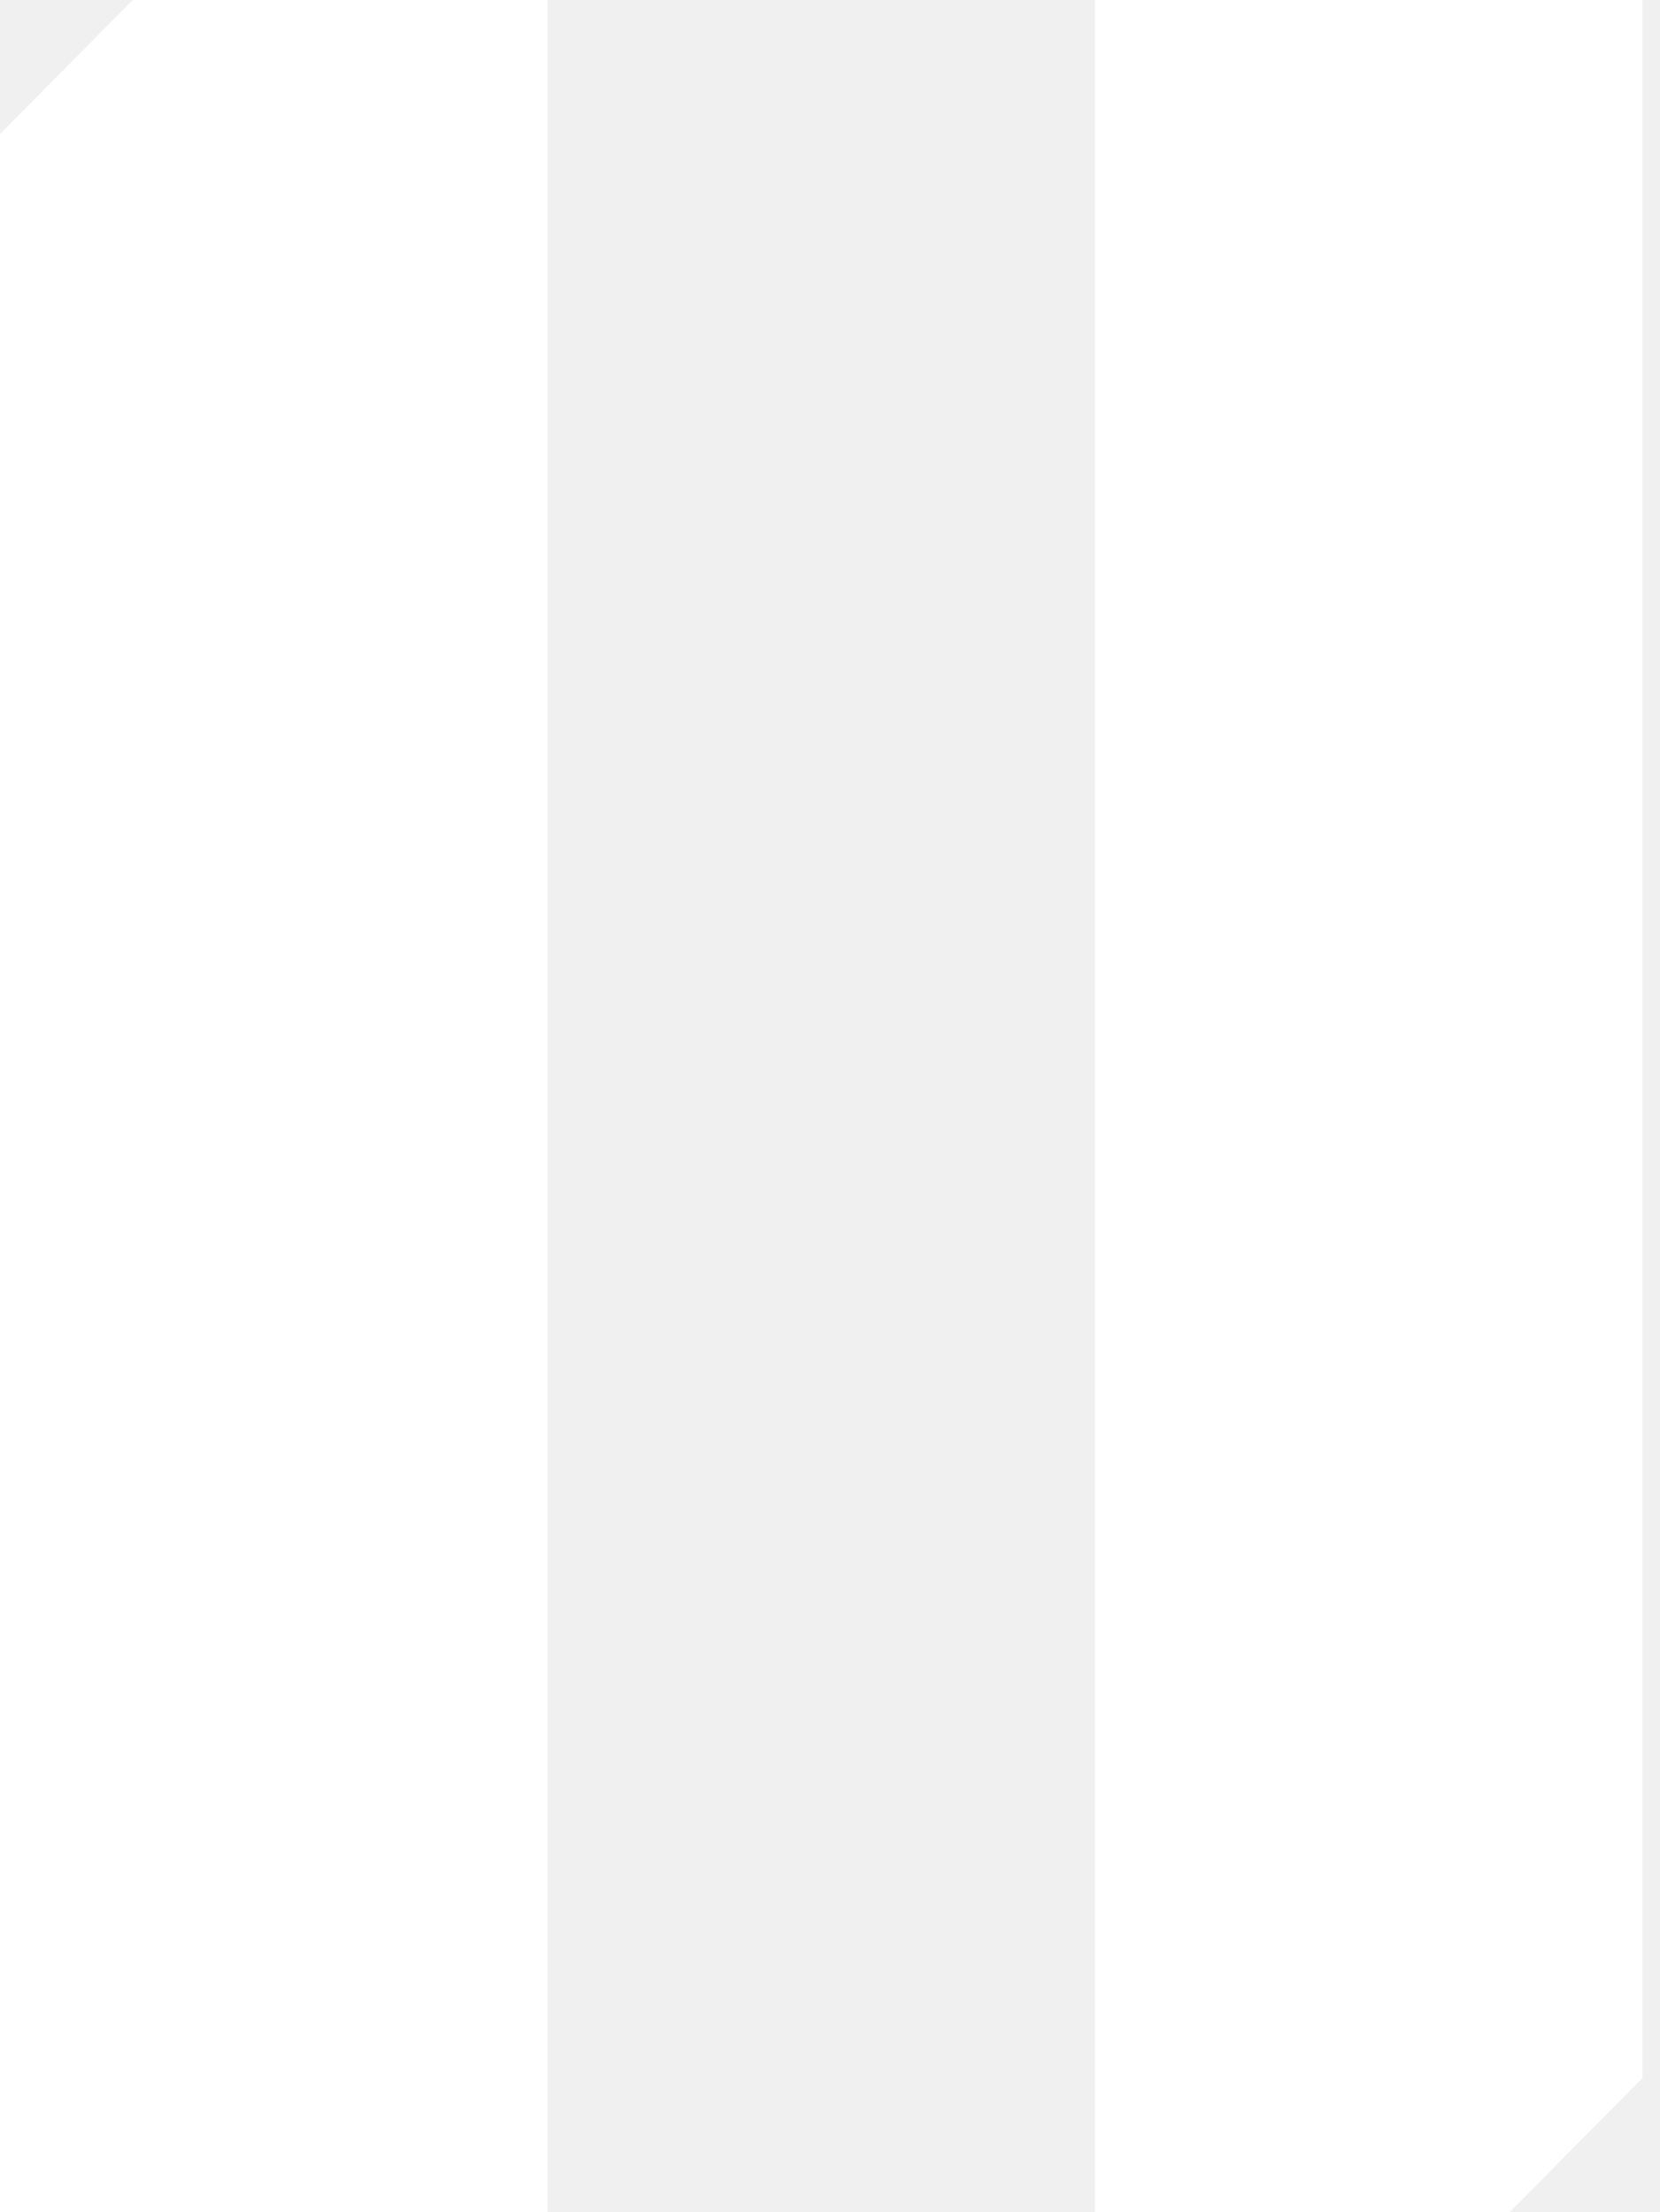
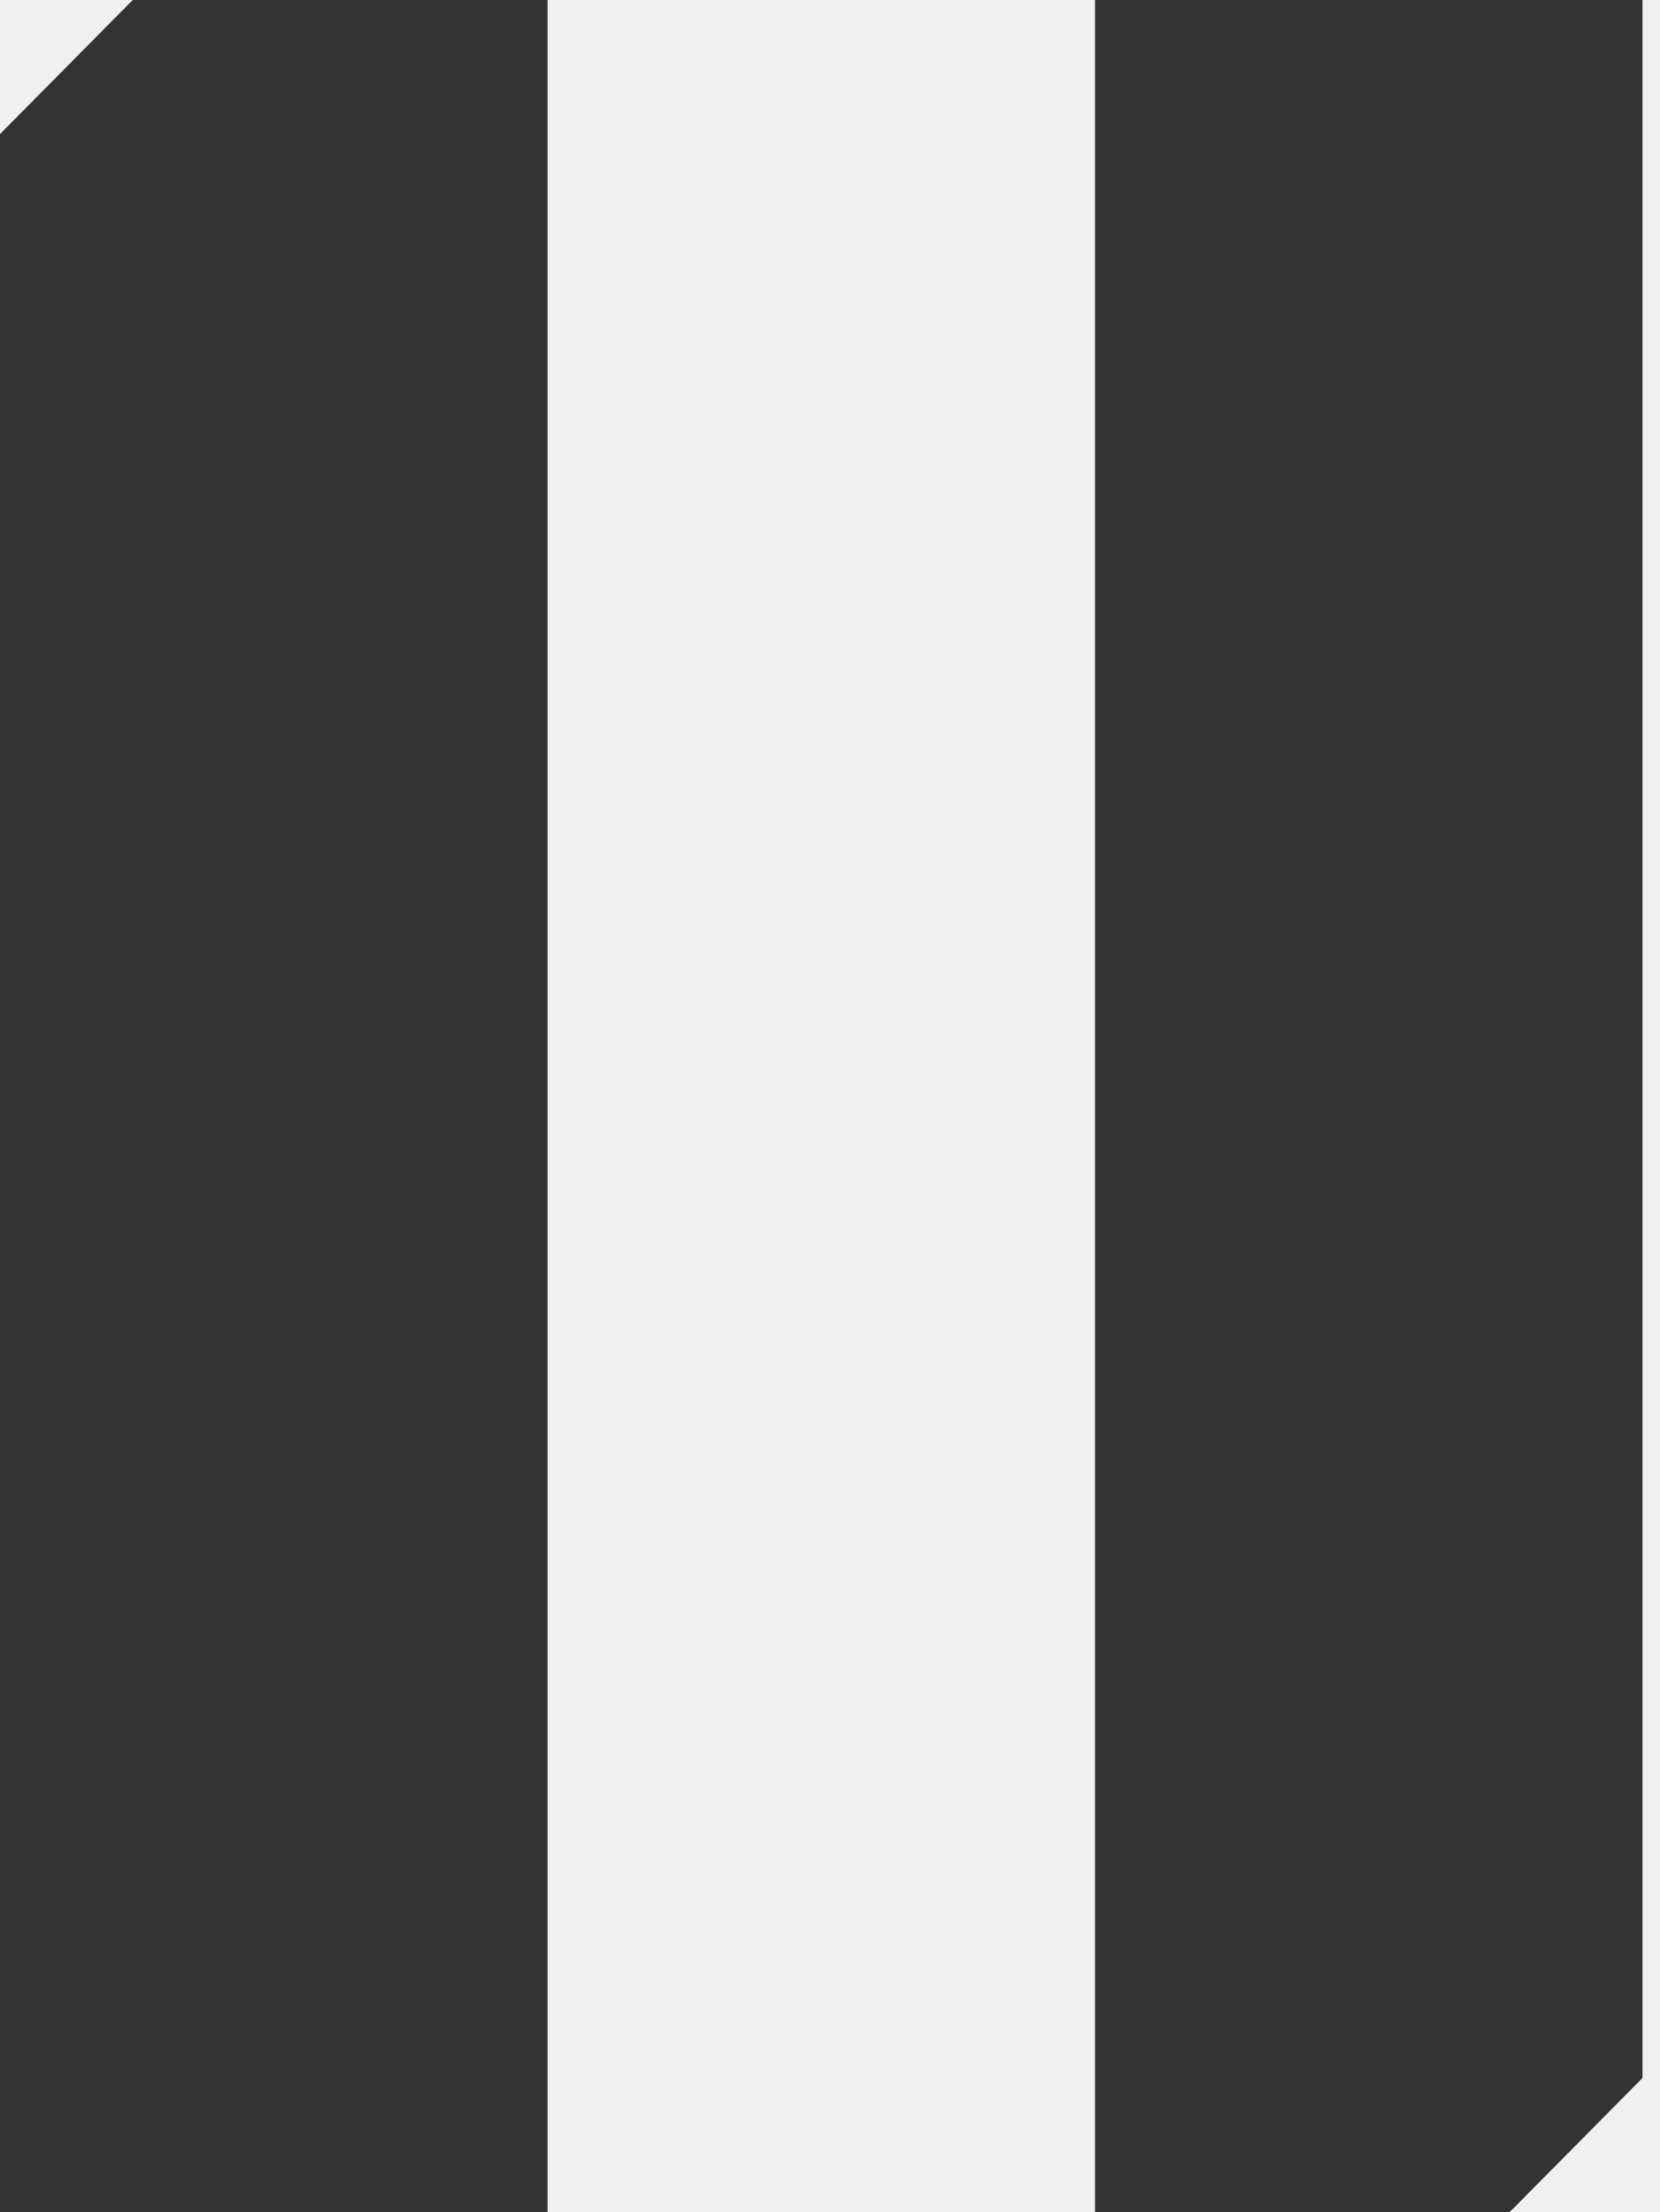
<svg xmlns="http://www.w3.org/2000/svg" width="21px" height="28px" viewBox="0 0 21 28" version="1.1">
  <defs />
  <g id="Desktop-designs" stroke="none" stroke-width="1" fill="none" fill-rule="evenodd">
-     <g id="Artboard-21" transform="translate(-522, -1576)" fill="#FFFFFF">
+     <g id="Artboard-21" transform="translate(-522, -1576)" fill="#333">
      <g id="Group-Copy" transform="translate(121, 1318)">
        <g id="0:02-/-01:45-+-Oval-4-+-Fill-83-+-Fill-84" transform="translate(367, 227)">
          <g id="Fill-83-+-Fill-84" transform="translate(34, 31)">
            <path d="M6.93,28 L0,28 L0,1.697 L1.68,0 L6.93,0 L6.93,28" id="Fill-83" />
            <path d="M20.79,26.303 L19.11,28 L13.86,28 L13.86,0 L20.79,0 L20.79,26.303" id="Fill-84" />
          </g>
        </g>
      </g>
    </g>
  </g>
</svg>
